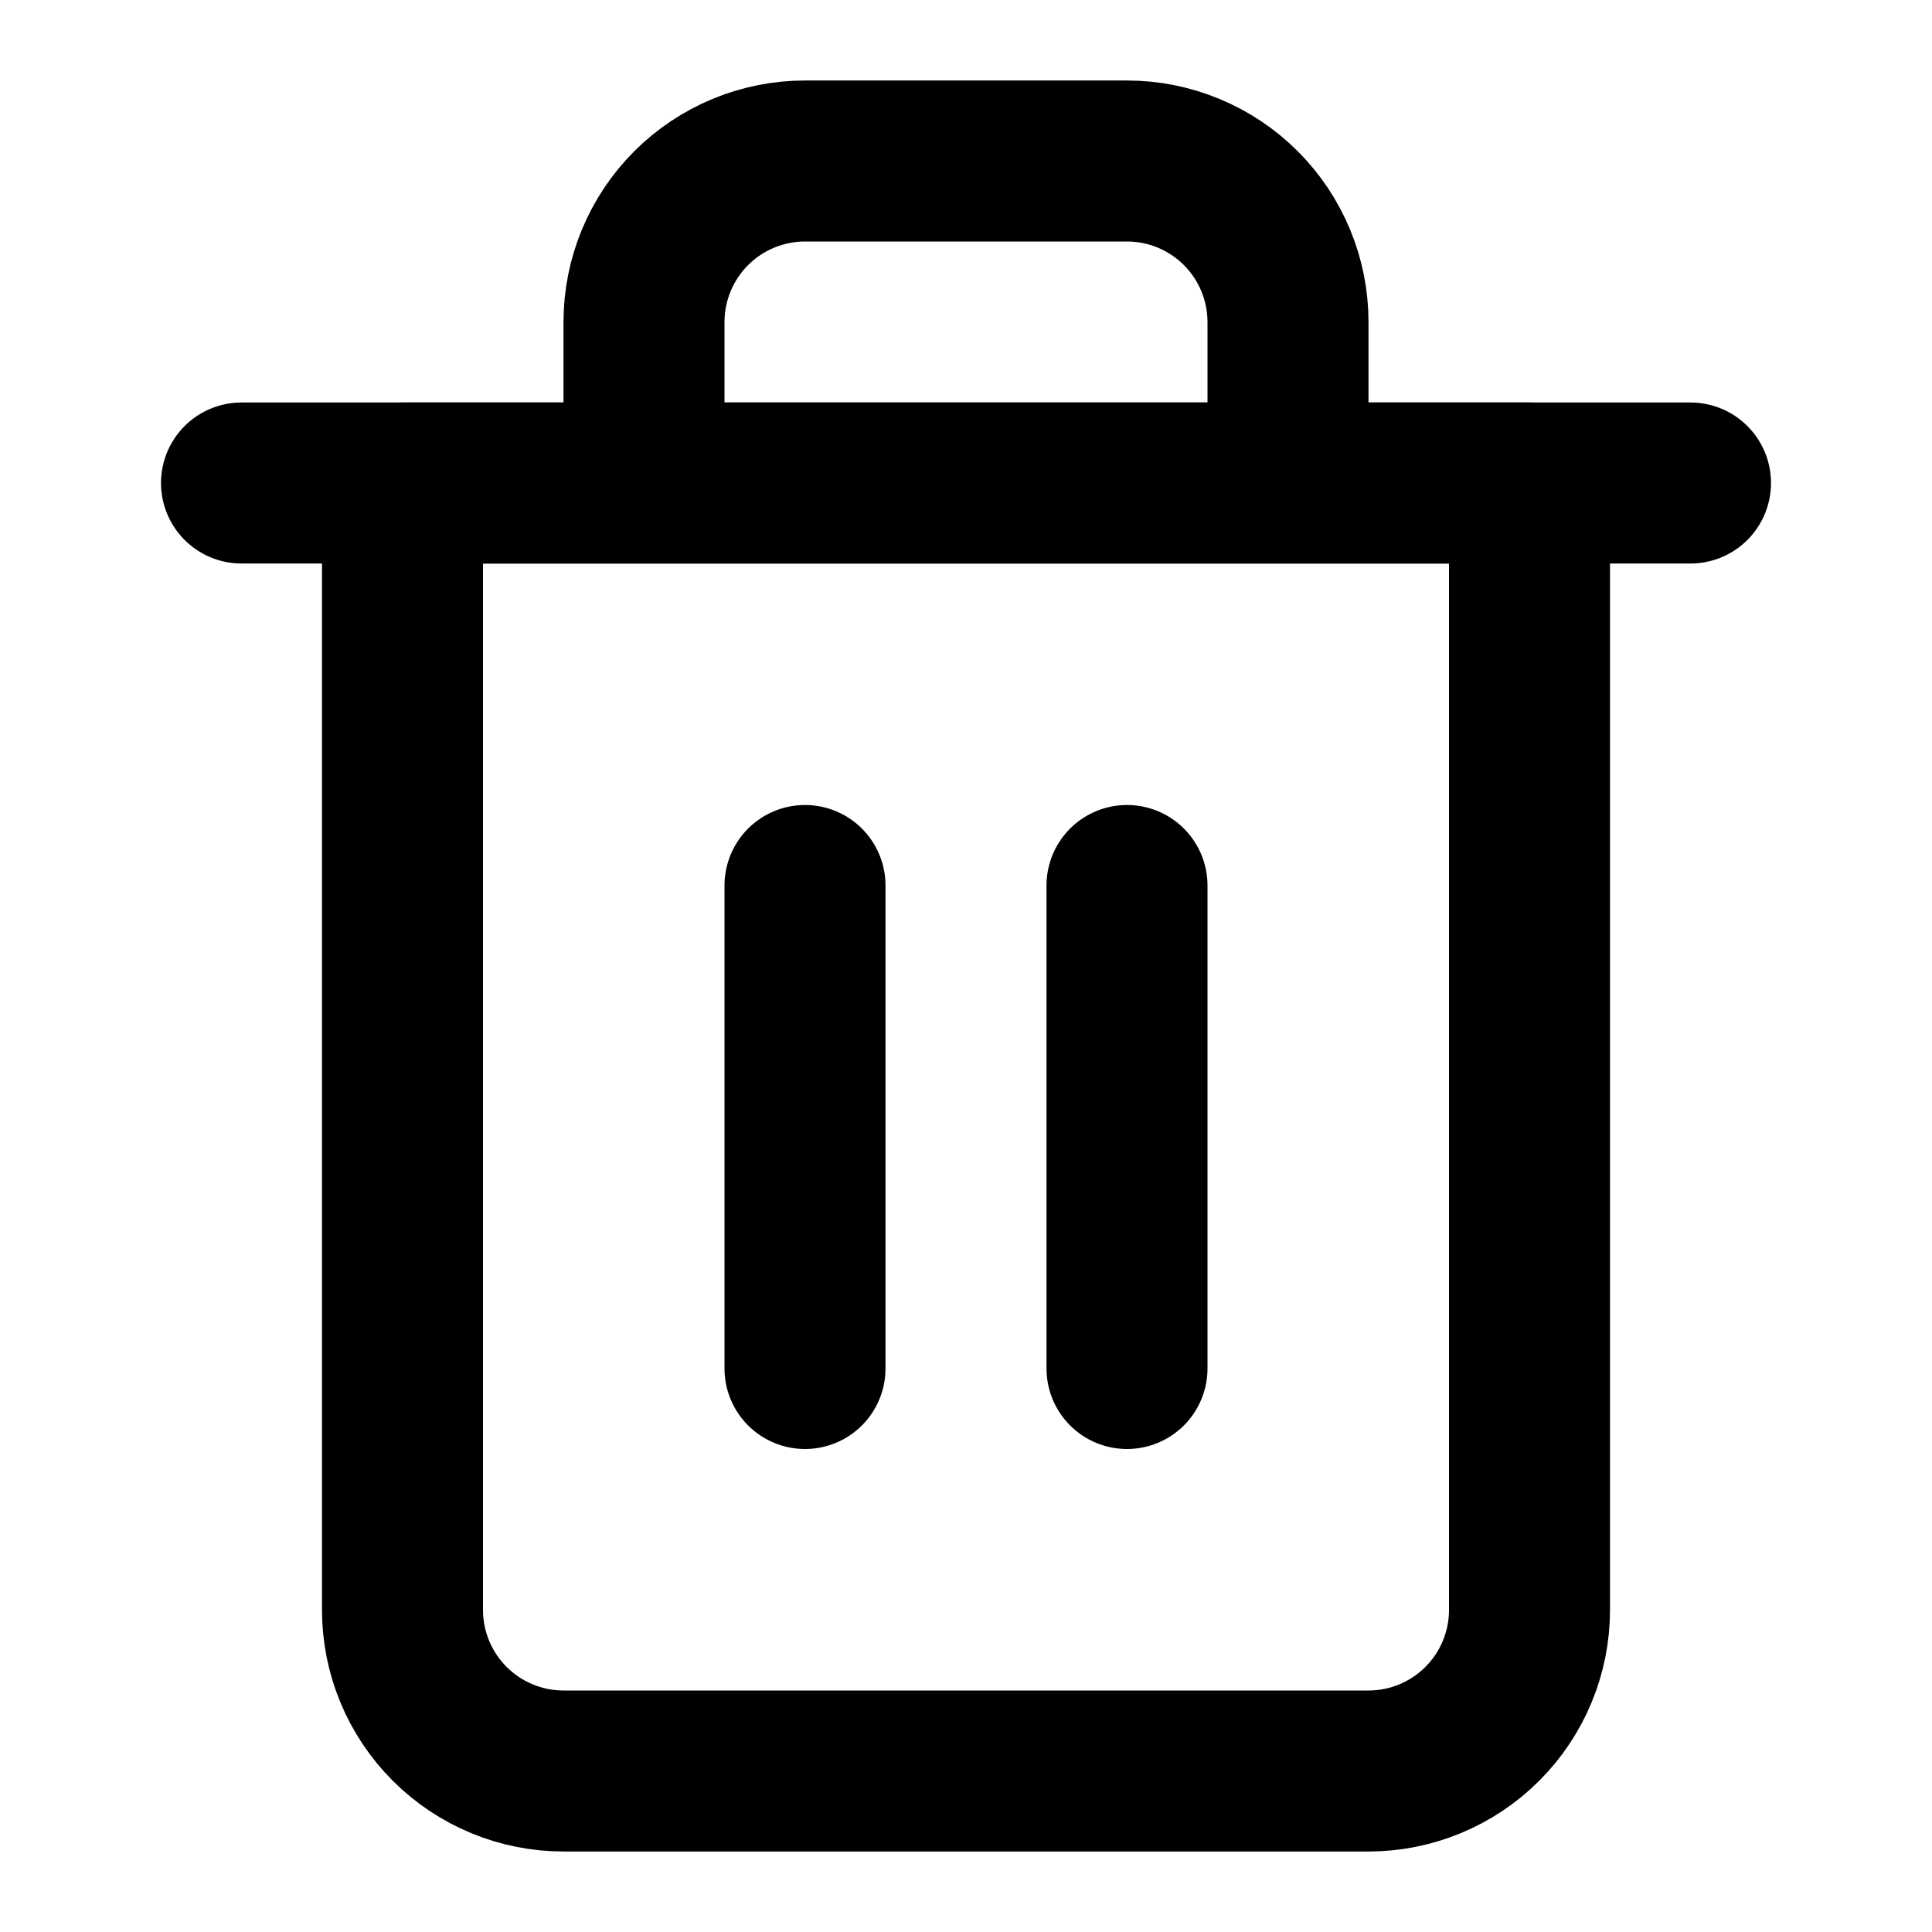
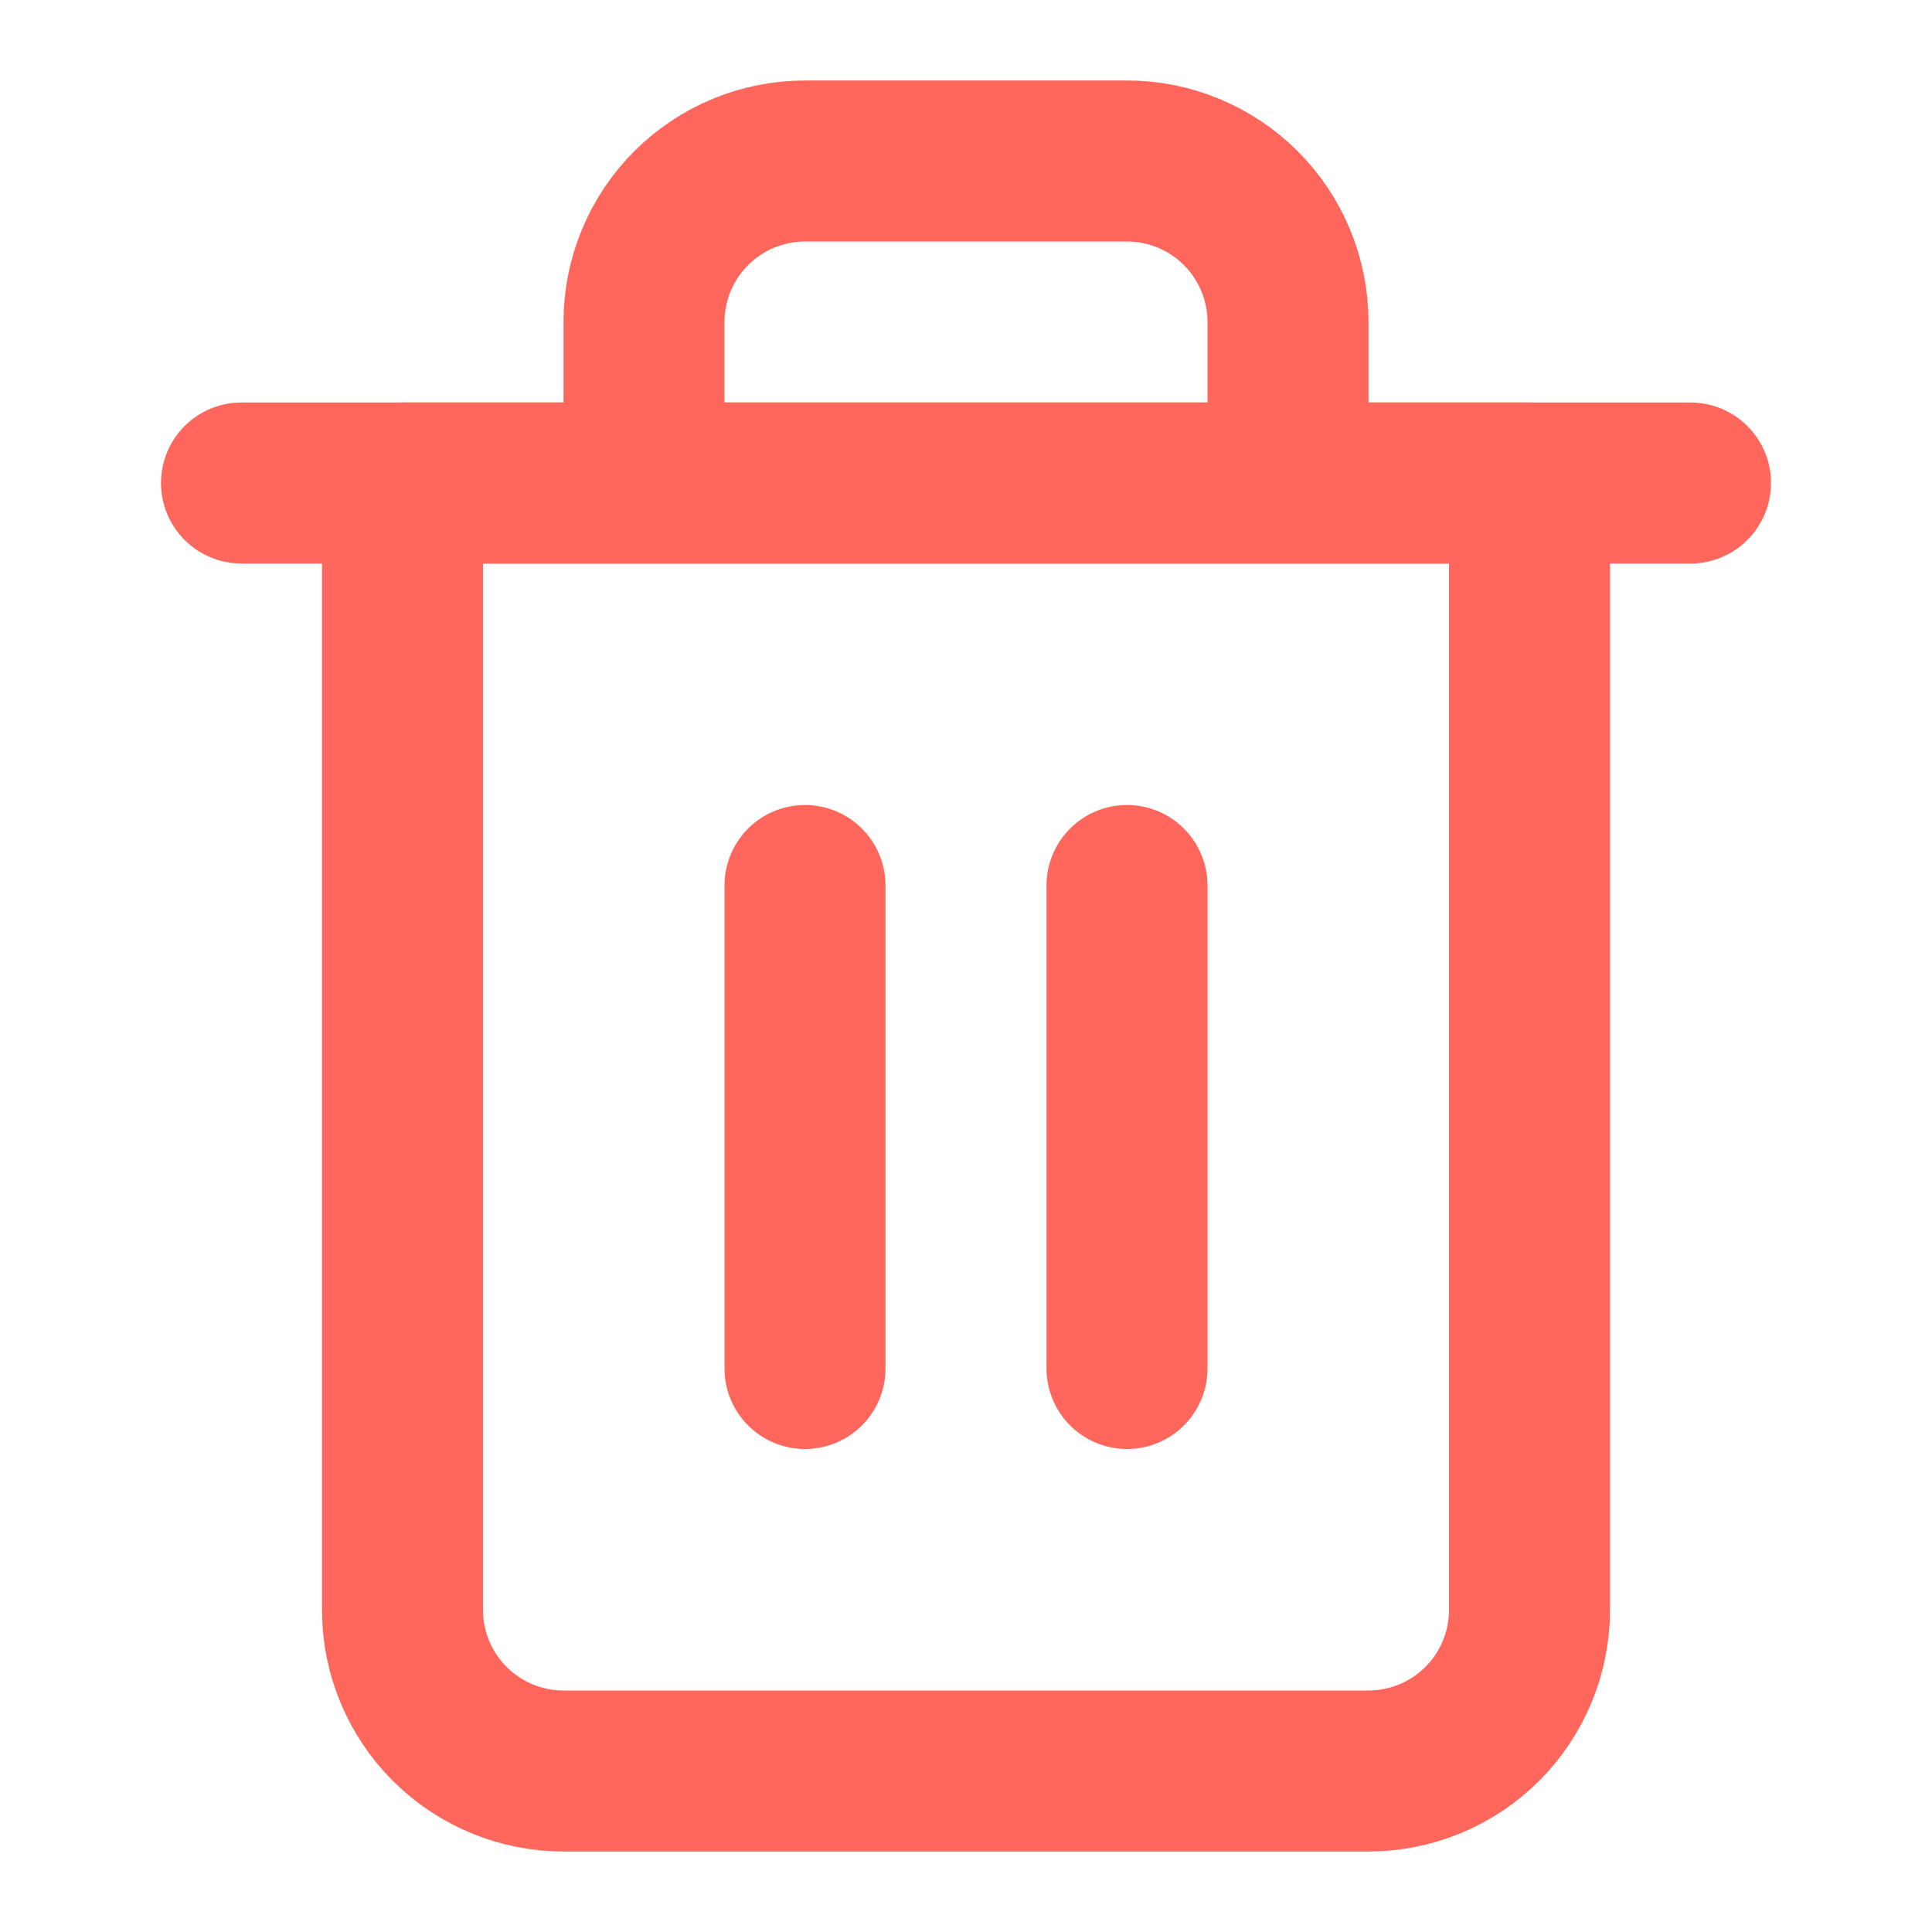
<svg xmlns="http://www.w3.org/2000/svg" width="24" height="24" viewBox="0 0 24 24" fill="none">
-   <path d="M3 6H5H21" stroke="black" stroke-width="2" stroke-linecap="round" stroke-linejoin="round" />
-   <path d="M8 6V4C8 3.47 8.211 2.961 8.586 2.586C8.961 2.211 9.47 2 10 2H14C14.53 2 15.039 2.211 15.414 2.586C15.789 2.961 16 3.47 16 4V6M19 6V20C19 20.53 18.789 21.039 18.414 21.414C18.039 21.789 17.53 22 17 22H7C6.47 22 5.961 21.789 5.586 21.414C5.211 21.039 5 20.53 5 20V6H19Z" stroke="black" stroke-width="2" stroke-linecap="round" stroke-linejoin="round" />
-   <path d="M10 11V17" stroke="black" stroke-width="2" stroke-linecap="round" stroke-linejoin="round" />
-   <path d="M14 11V17" stroke="black" stroke-width="2" stroke-linecap="round" stroke-linejoin="round" />
+   <path d="M3 6H5H21" stroke="#FF665C" stroke-width="2" stroke-linecap="round" stroke-linejoin="round" />
+   <path d="M8 6V4C8 3.47 8.211 2.961 8.586 2.586C8.961 2.211 9.47 2 10 2H14C14.53 2 15.039 2.211 15.414 2.586C15.789 2.961 16 3.47 16 4V6M19 6V20C19 20.53 18.789 21.039 18.414 21.414C18.039 21.789 17.53 22 17 22H7C6.47 22 5.961 21.789 5.586 21.414C5.211 21.039 5 20.53 5 20V6H19Z" stroke="#FF665C" stroke-width="2" stroke-linecap="round" stroke-linejoin="round" />
+   <path d="M10 11V17" stroke="#FF665C" stroke-width="2" stroke-linecap="round" stroke-linejoin="round" />
+   <path d="M14 11V17" stroke="#FF665C" stroke-width="2" stroke-linecap="round" stroke-linejoin="round" />
</svg>
